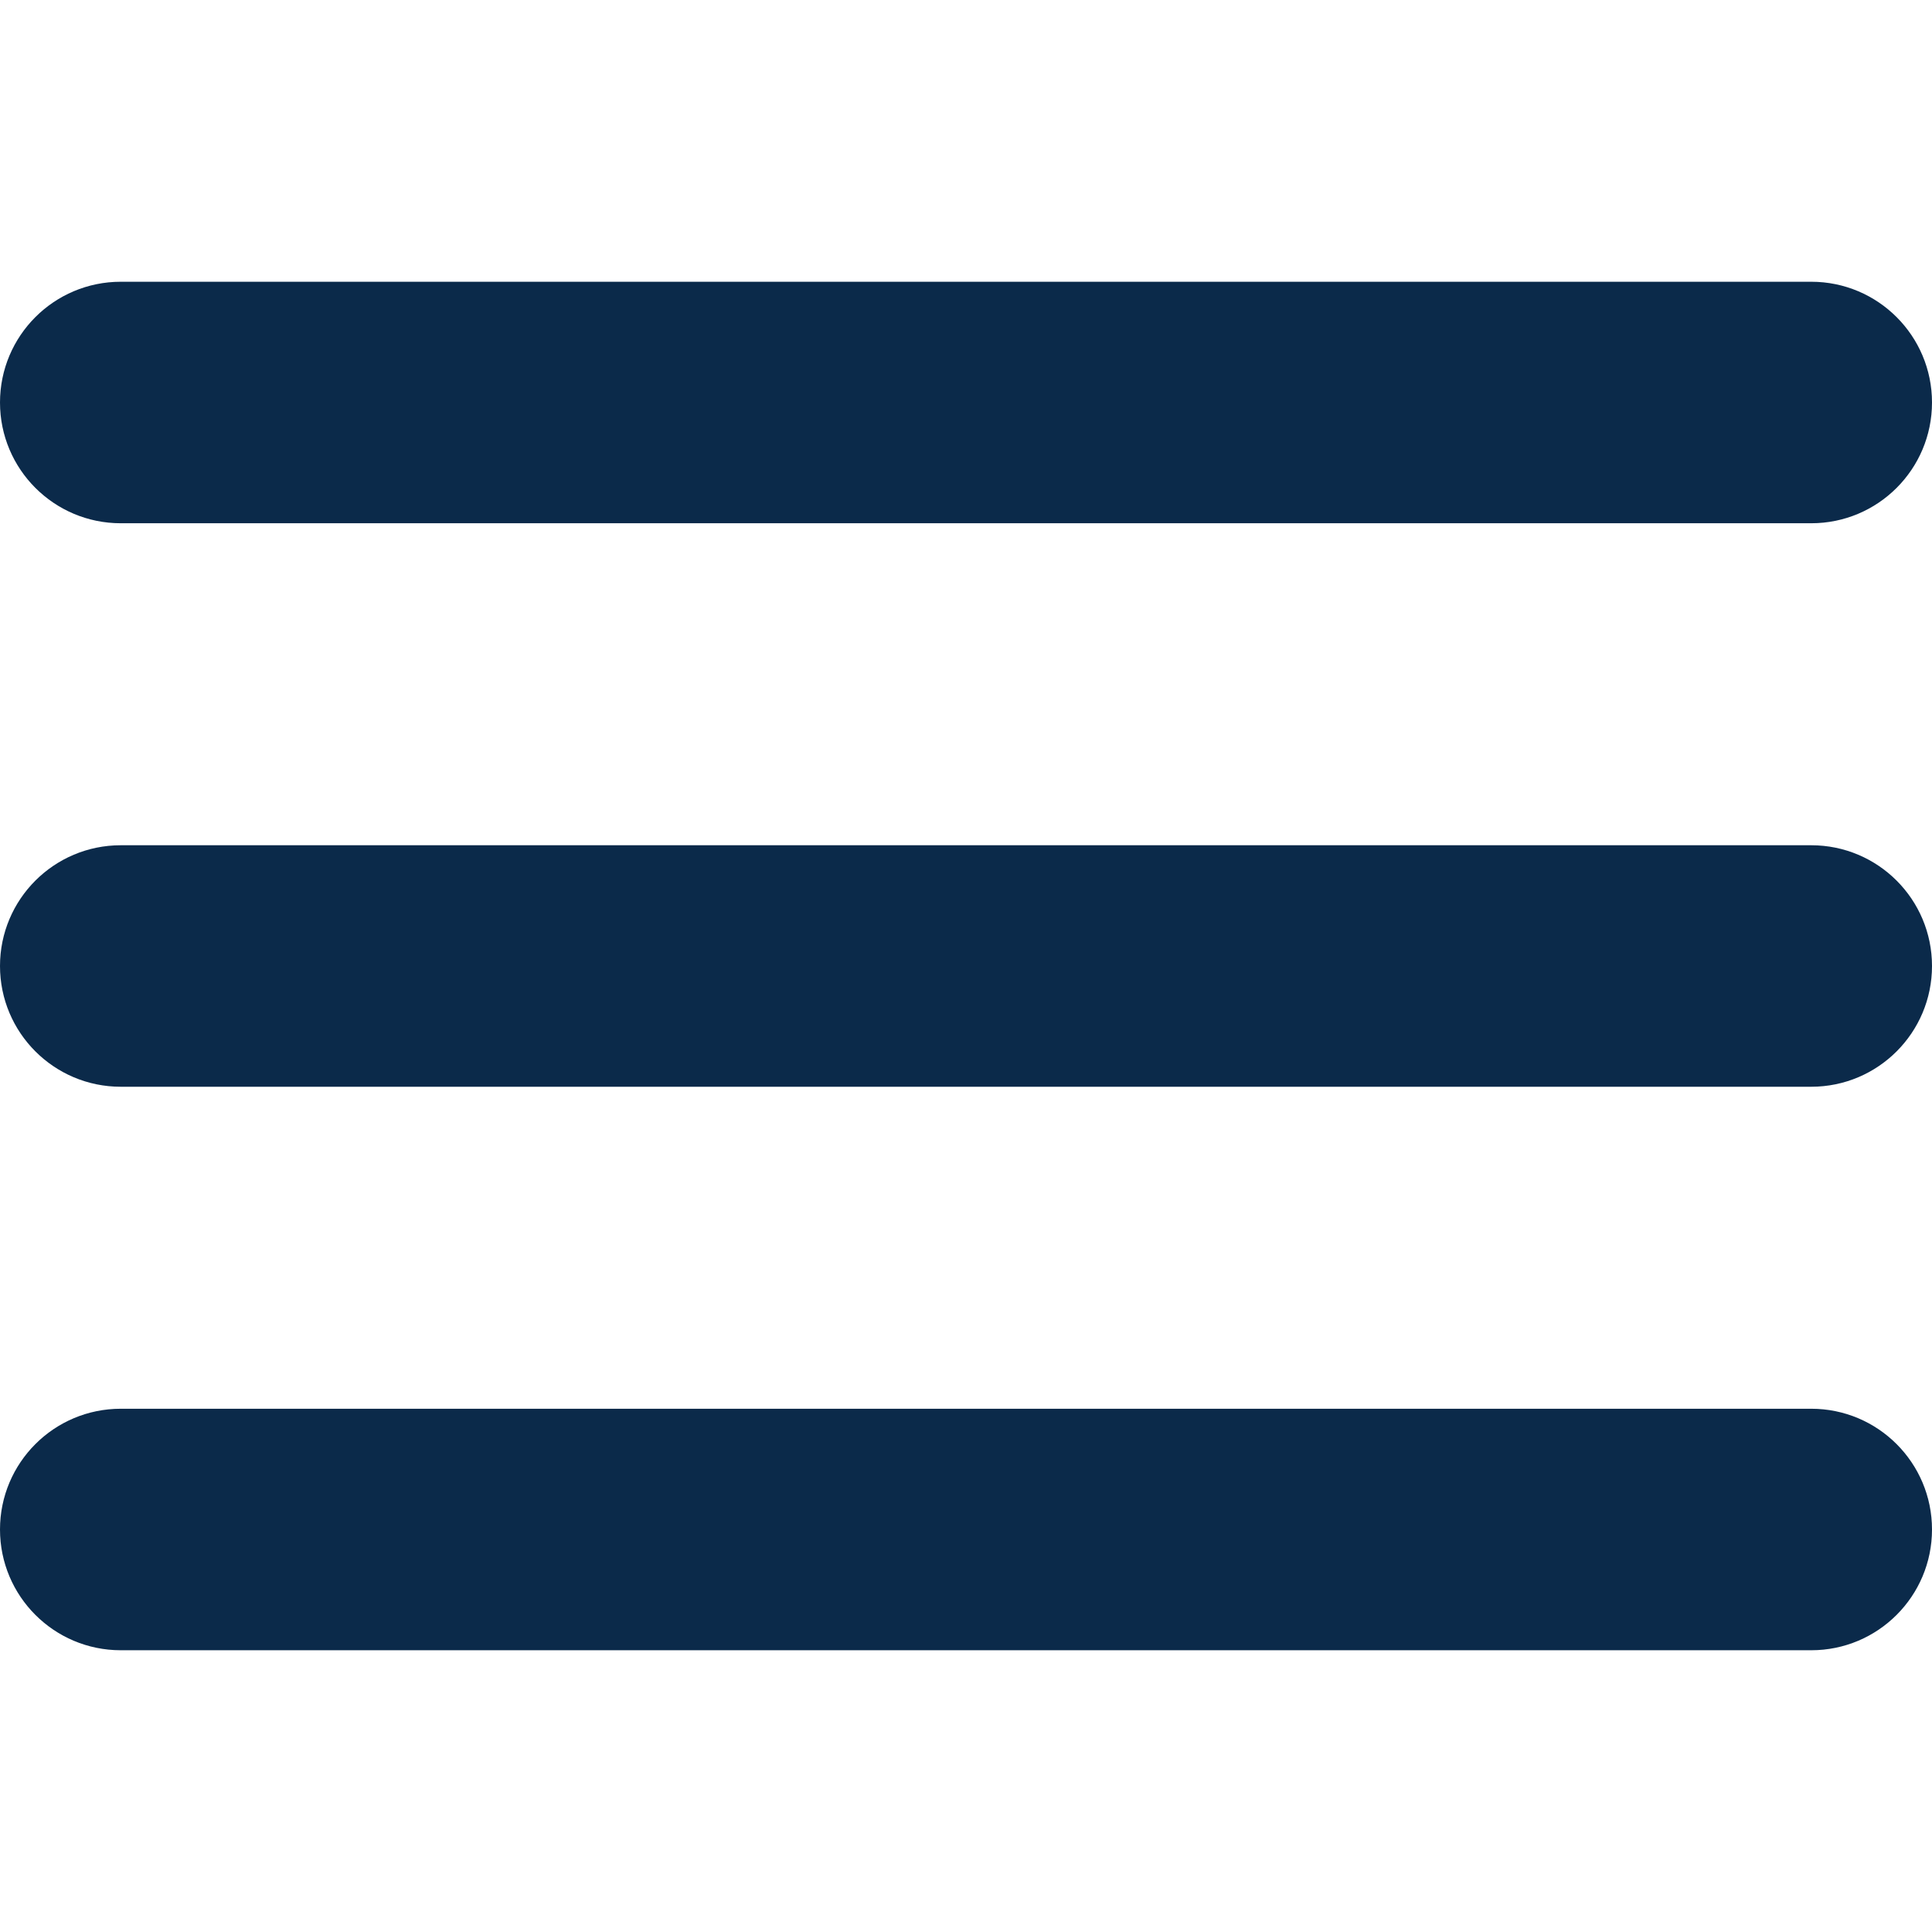
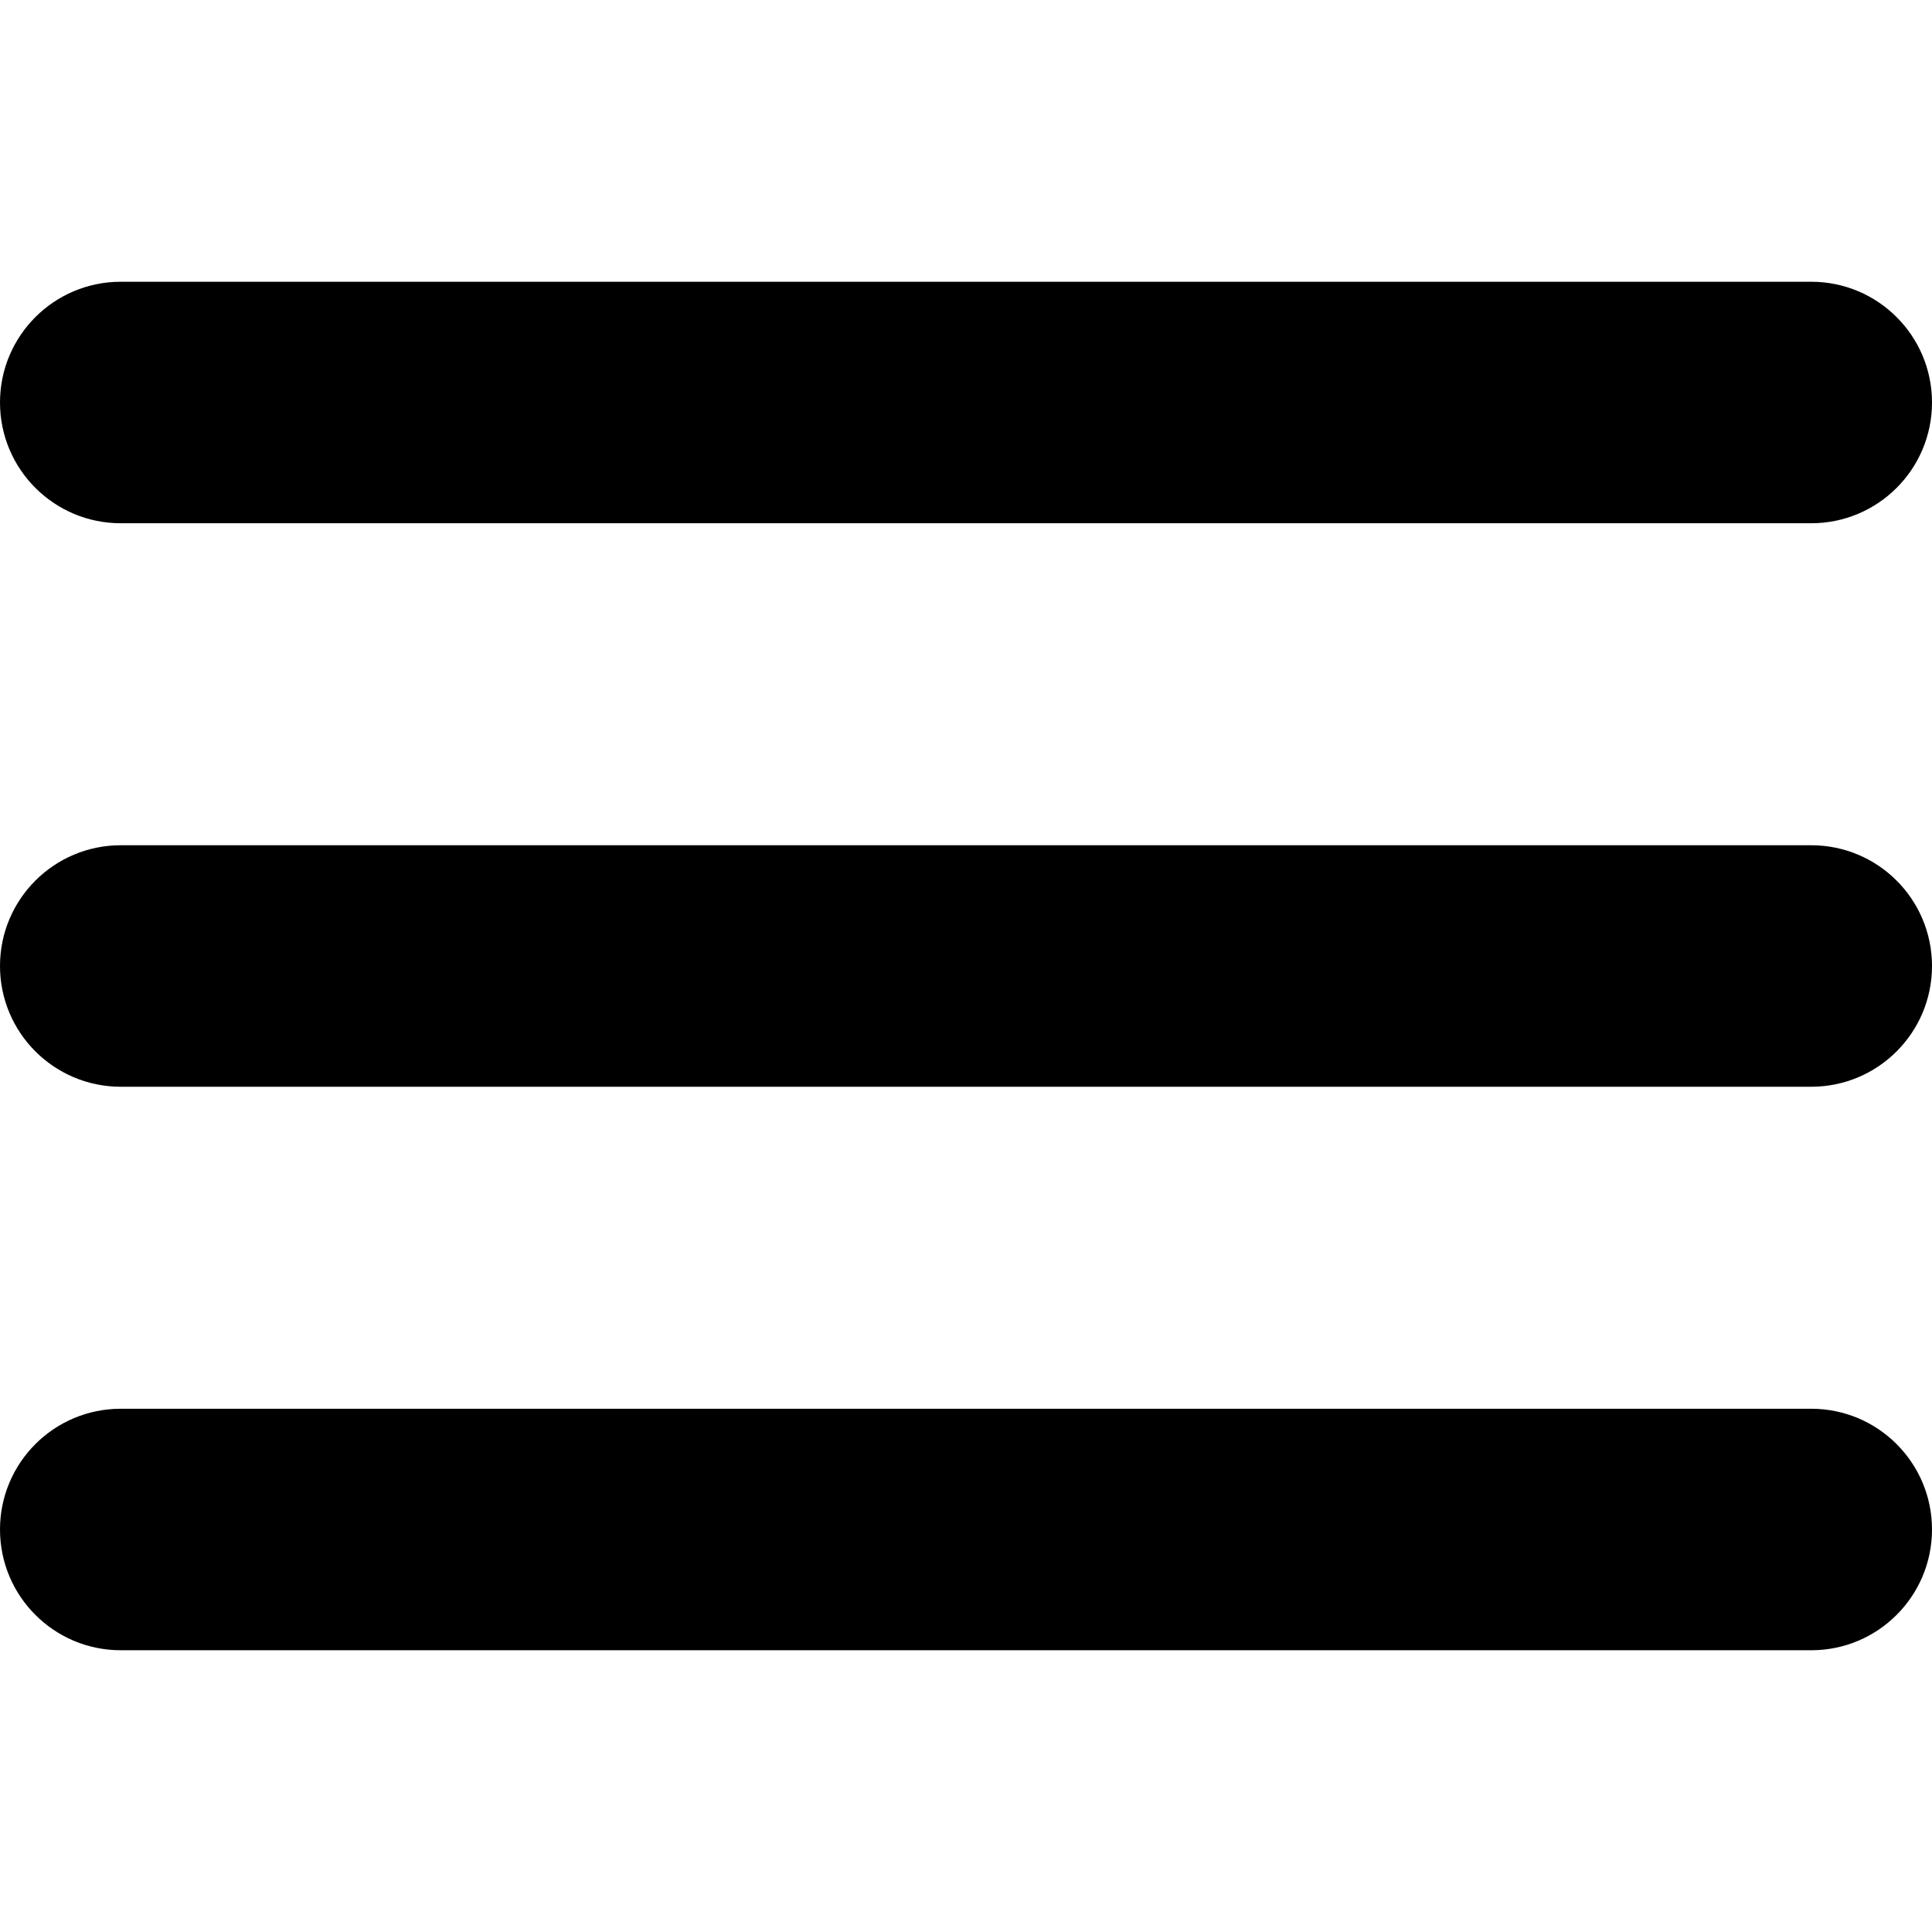
- <svg xmlns="http://www.w3.org/2000/svg" version="1.1" id="Capa_1" x="0px" y="0px" viewBox="0 0 512 512" style="enable-background:new 0 0 512 512;" xml:space="preserve" width="512" height="512" fill="#0b2a4a">
+ <svg xmlns="http://www.w3.org/2000/svg" version="1.1" id="Capa_1" x="0px" y="0px" viewBox="0 0 512 512" style="enable-background:new 0 0 512 512;" xml:space="preserve" width="512" height="512">
  <g>
    <path d="M480,224H32c-17.673,0-32,14.327-32,32s14.327,32,32,32h448c17.673,0,32-14.327,32-32S497.673,224,480,224z" />
    <path d="M32,138.667h448c17.673,0,32-14.327,32-32s-14.327-32-32-32H32c-17.673,0-32,14.327-32,32S14.327,138.667,32,138.667z" />
    <path d="M480,373.333H32c-17.673,0-32,14.327-32,32s14.327,32,32,32h448c17.673,0,32-14.327,32-32S497.673,373.333,480,373.333z" />
  </g>
</svg>
